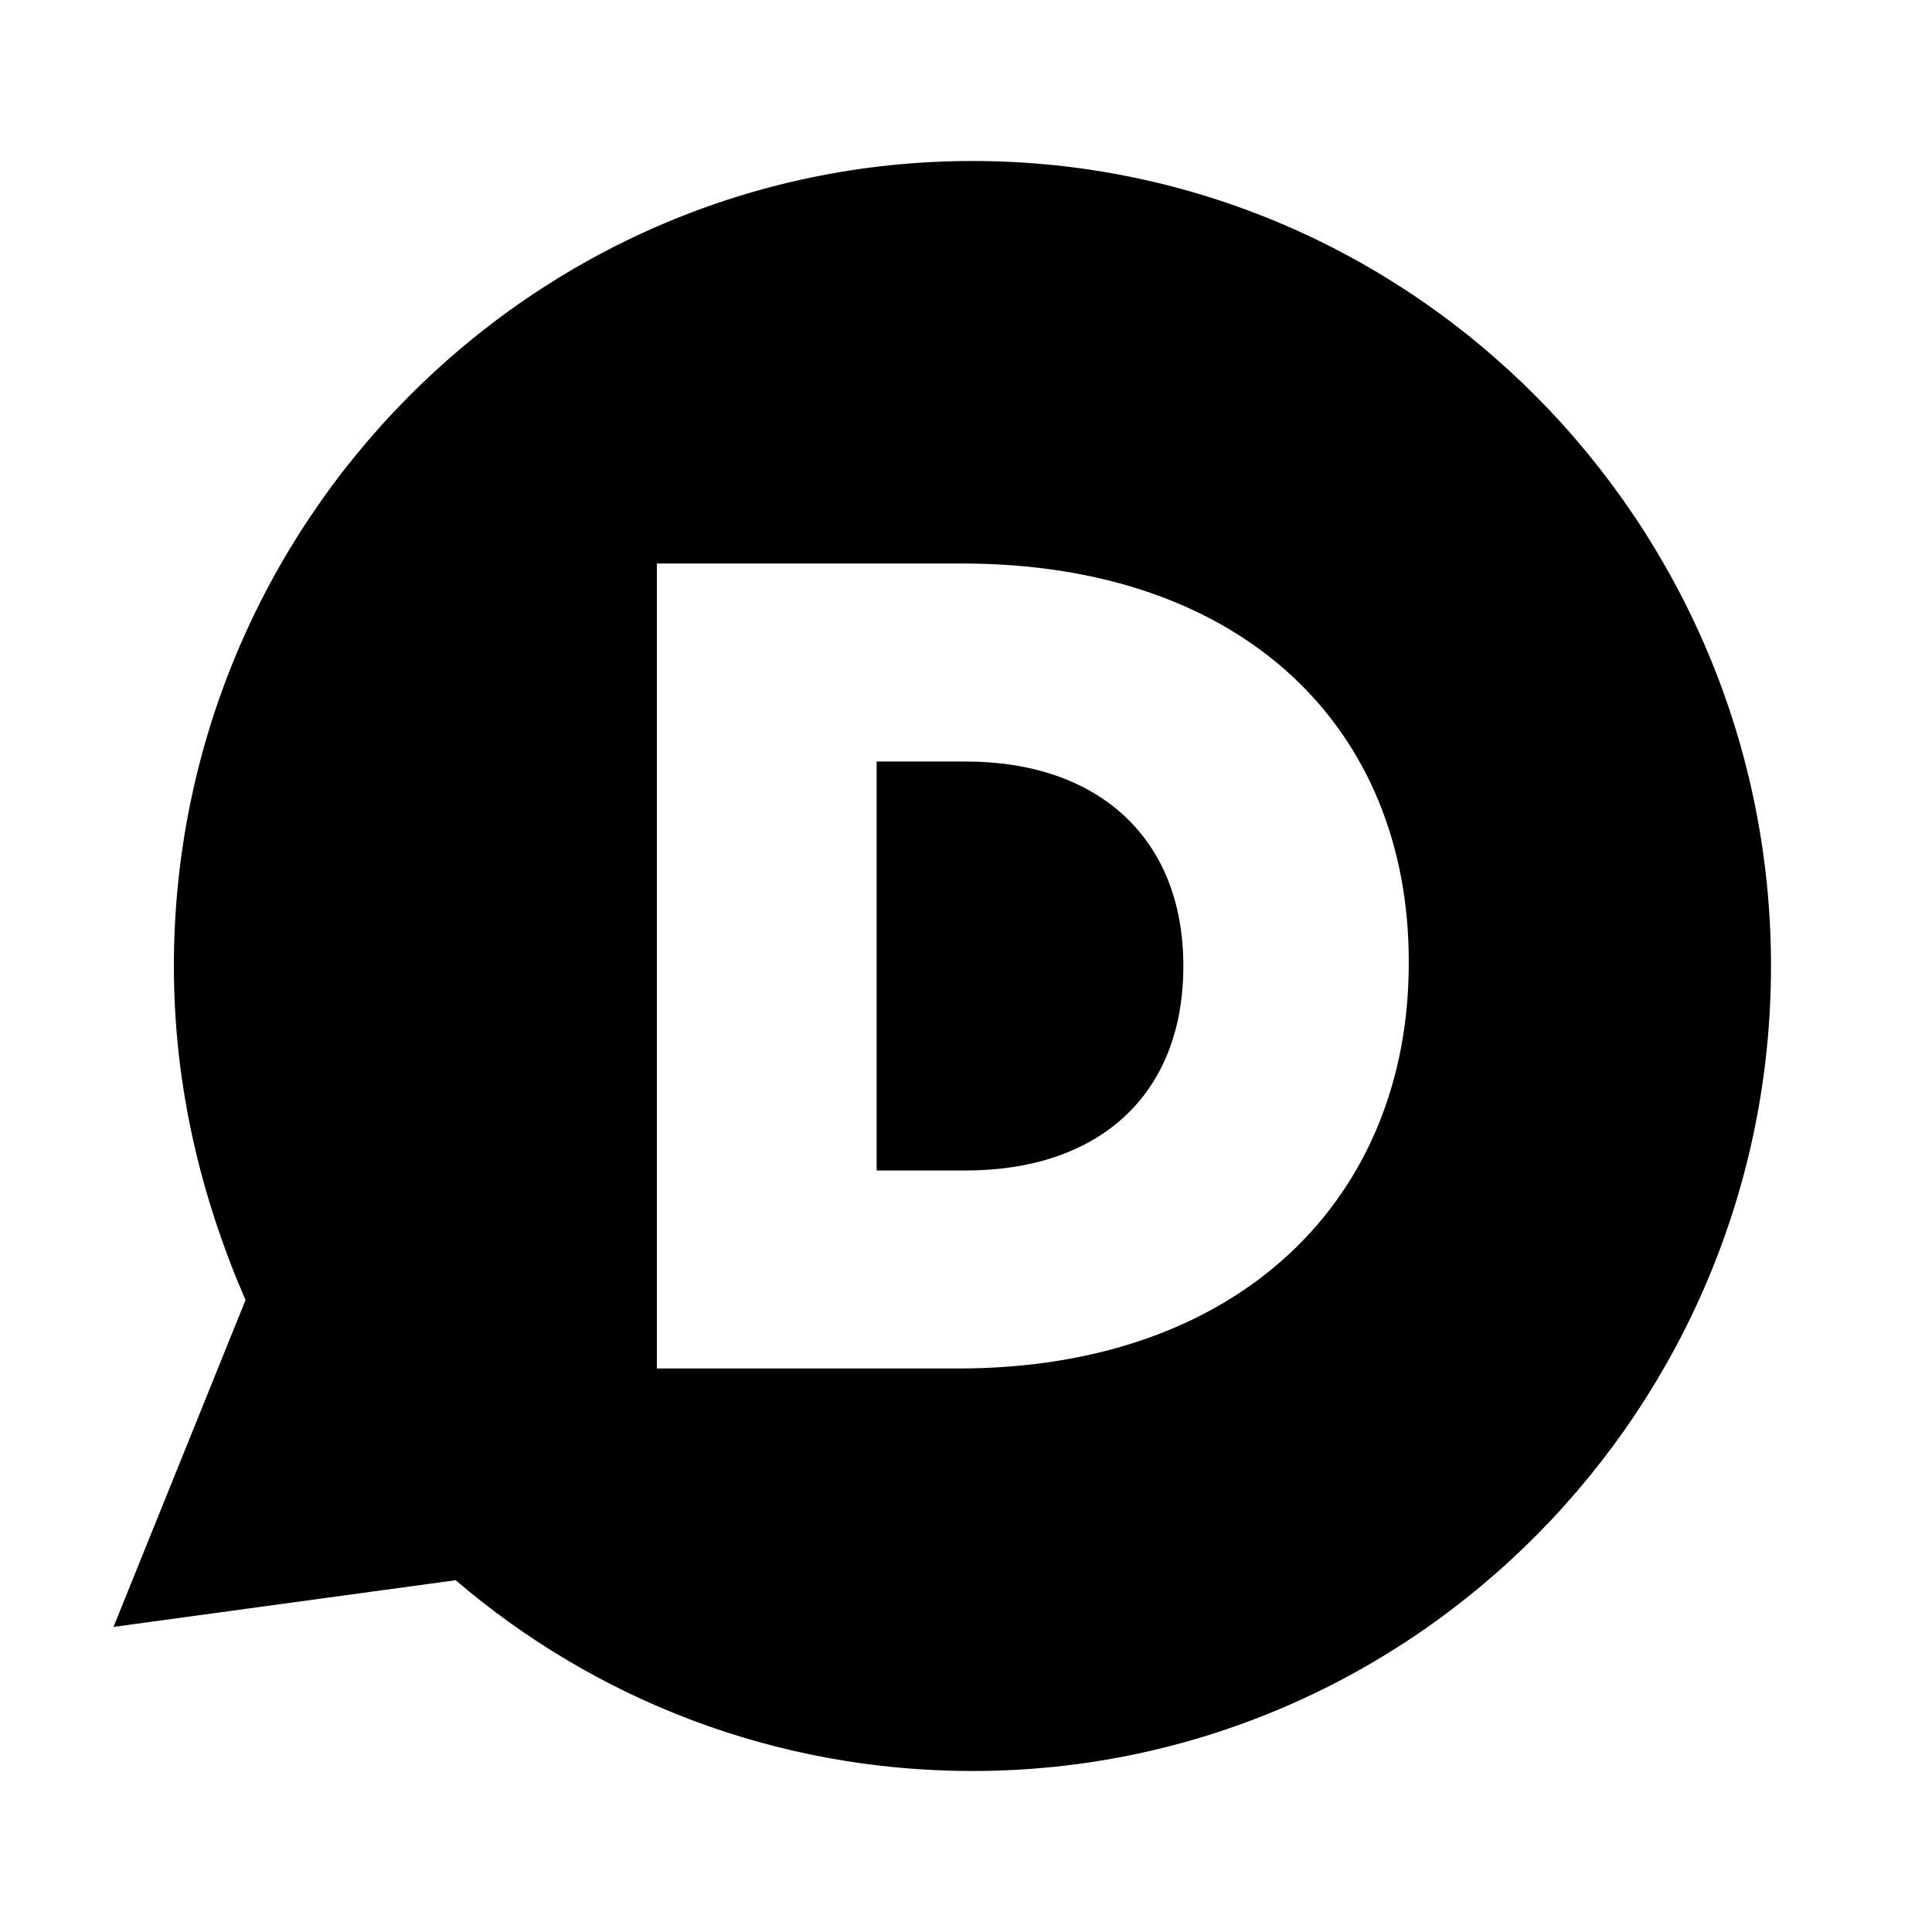
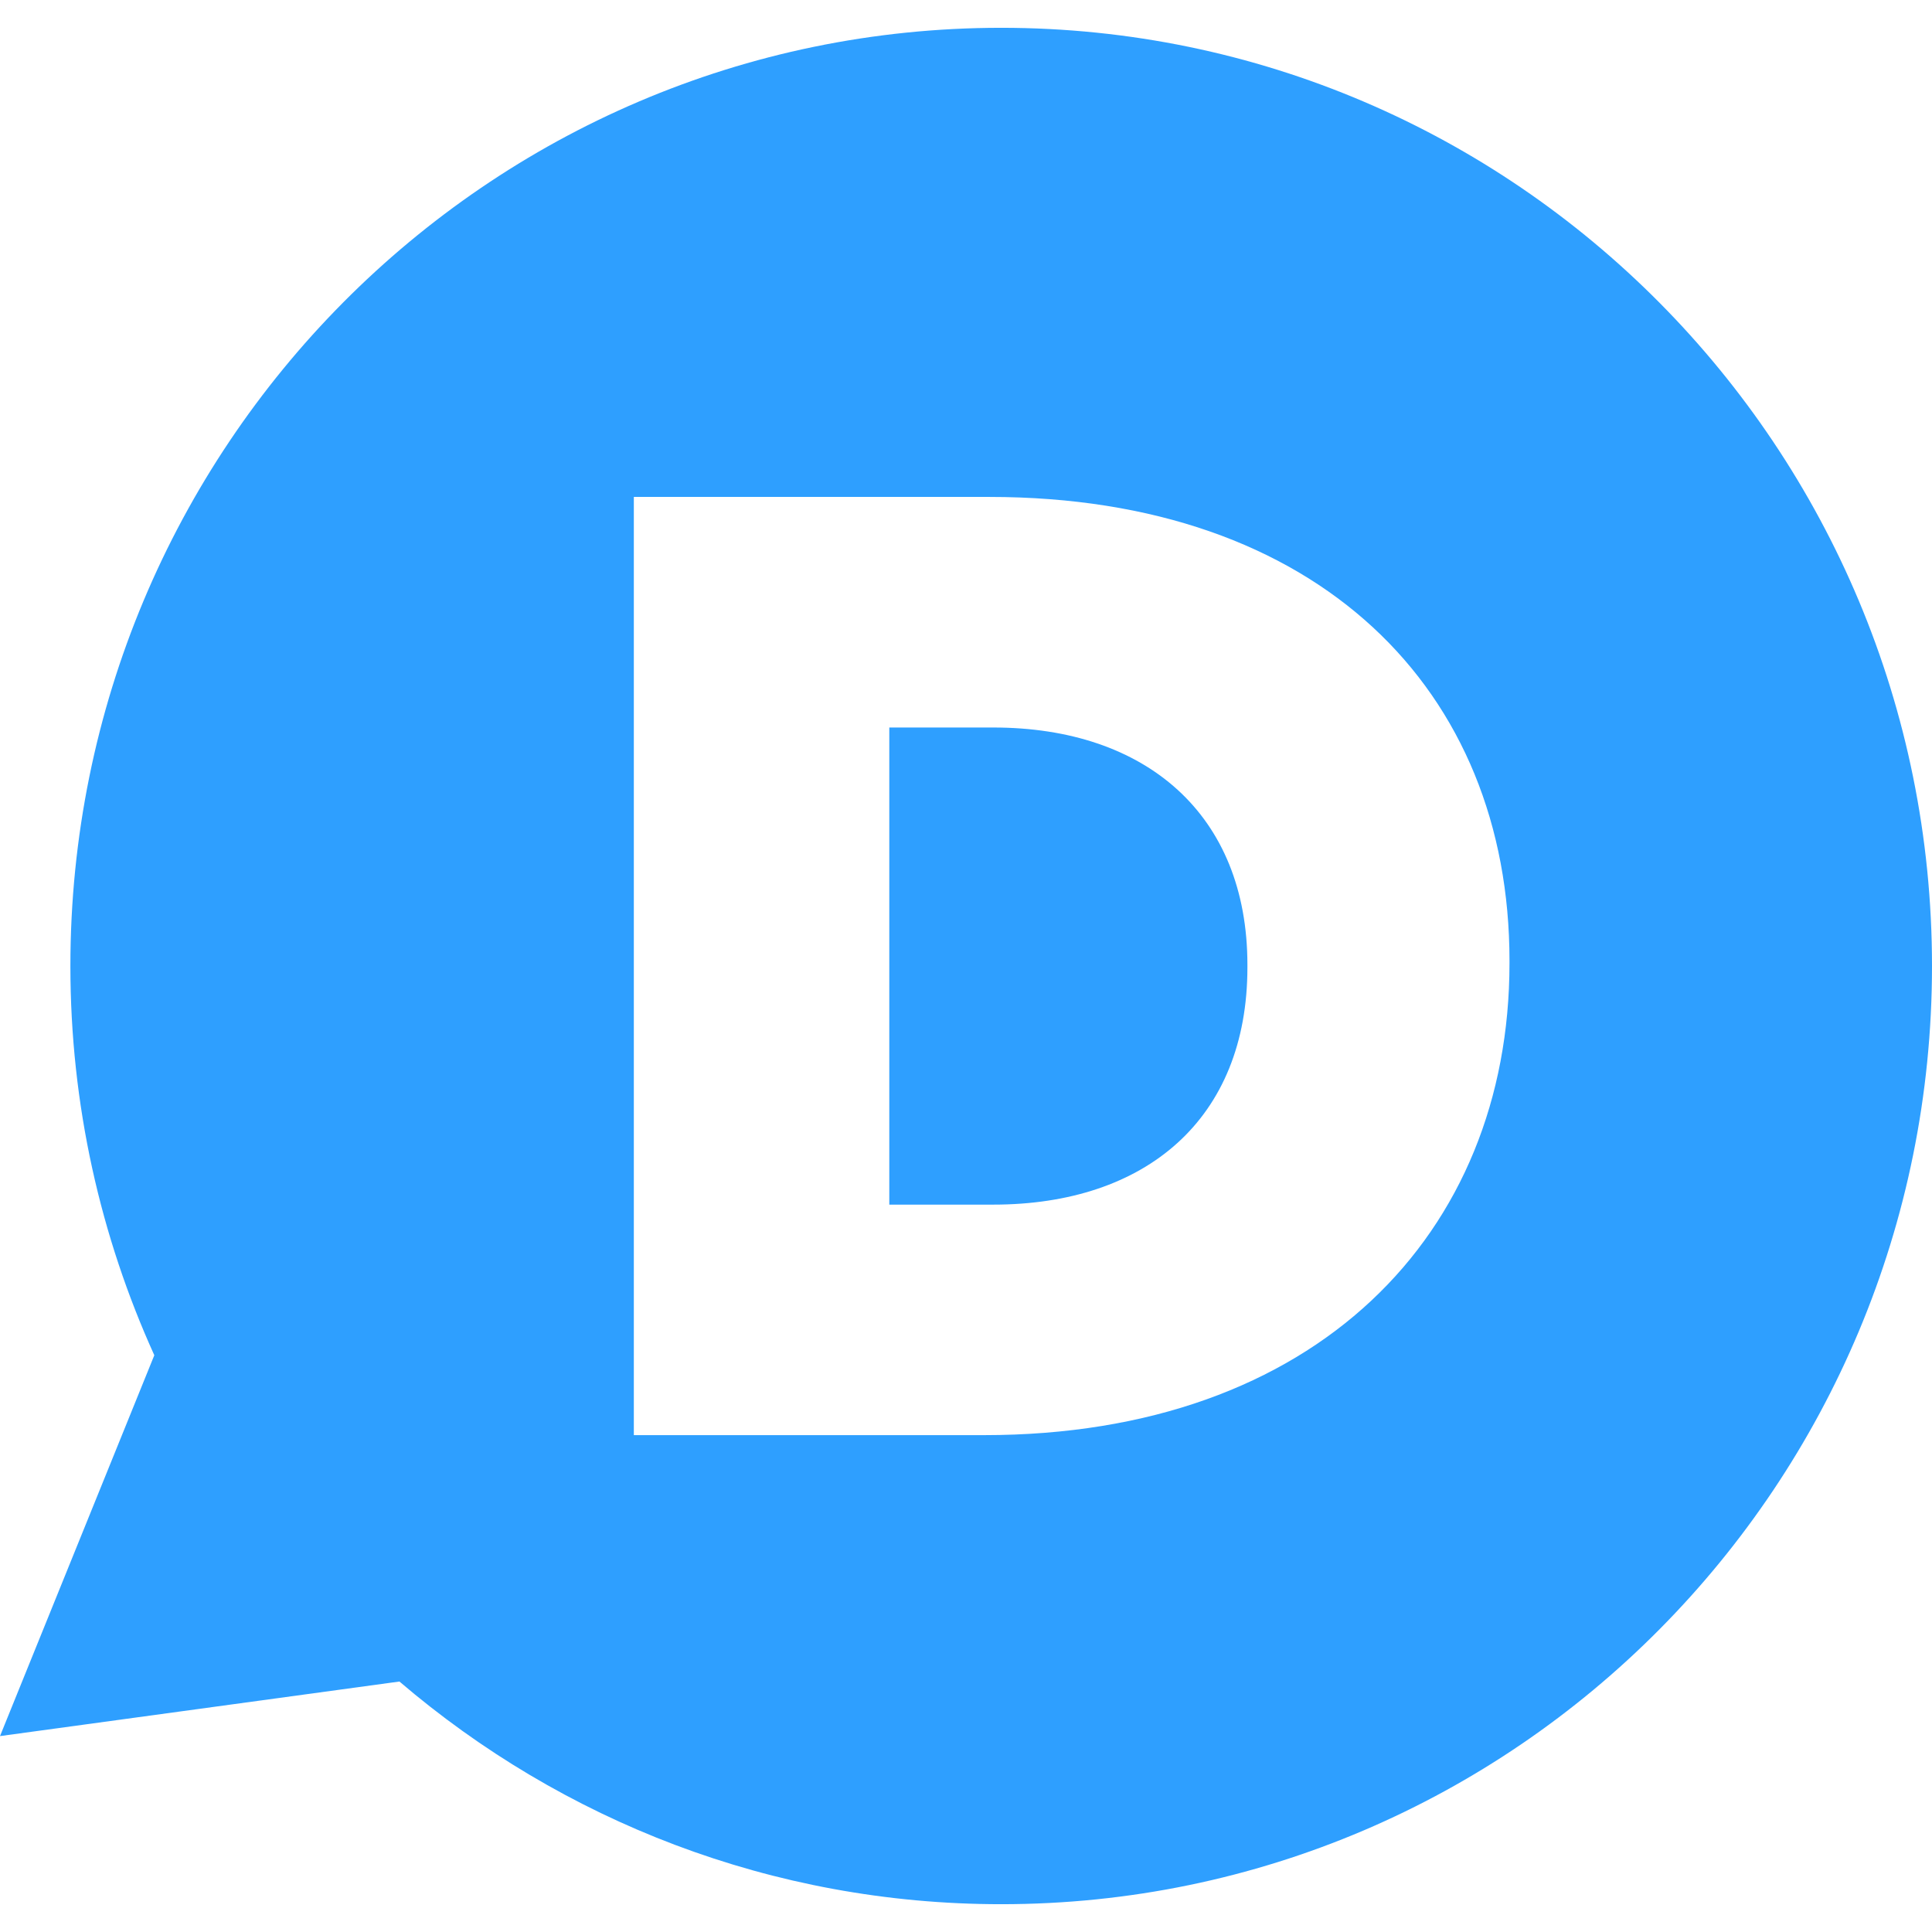
- <svg xmlns="http://www.w3.org/2000/svg" version="1.1" width="24" height="24" viewBox="0 0 24 24">
-   <path d="M12.08,22C9.63,22 7.39,21.11 5.66,19.63L1.41,20.21L3.05,16.15C2.5,14.88 2.16,13.5 2.16,12C2.16,6.5 6.6,2 12.08,2C17.56,2 22,6.5 22,12C22,17.5 17.56,22 12.08,22M17.5,11.97V11.94C17.5,9.06 15.46,7 11.95,7H8.16V17H11.9C15.43,17 17.5,14.86 17.5,11.97M12,14.54H10.89V9.46H12C13.62,9.46 14.7,10.39 14.7,12V12C14.7,13.63 13.62,14.54 12,14.54Z" />
+ <svg xmlns="http://www.w3.org/2000/svg" width="2500" height="2500" viewBox="0 0 256 255.962" preserveAspectRatio="xMidYMid">
+   <path d="M132.669 252.298c-30.422 0-58.237-11.117-79.743-29.506L0 230.022l20.447-50.465c-7.124-15.72-11.12-33.17-11.12-51.575 0-68.654 55.222-124.317 123.342-124.317C200.783 3.665 256 59.328 256 127.982c0 68.666-55.215 124.316-123.331 124.316zm67.346-124.672v-.346c0-35.873-25.298-61.453-68.917-61.453H83.986v124.317H130.4c43.958 0 69.615-26.647 69.615-62.518zM131.617 159.6h-13.78V96.38h13.78c20.239 0 33.672 11.538 33.672 31.438v.346c0 20.067-13.433 31.436-33.672 31.436z" fill="#2e9fff" />
</svg>
